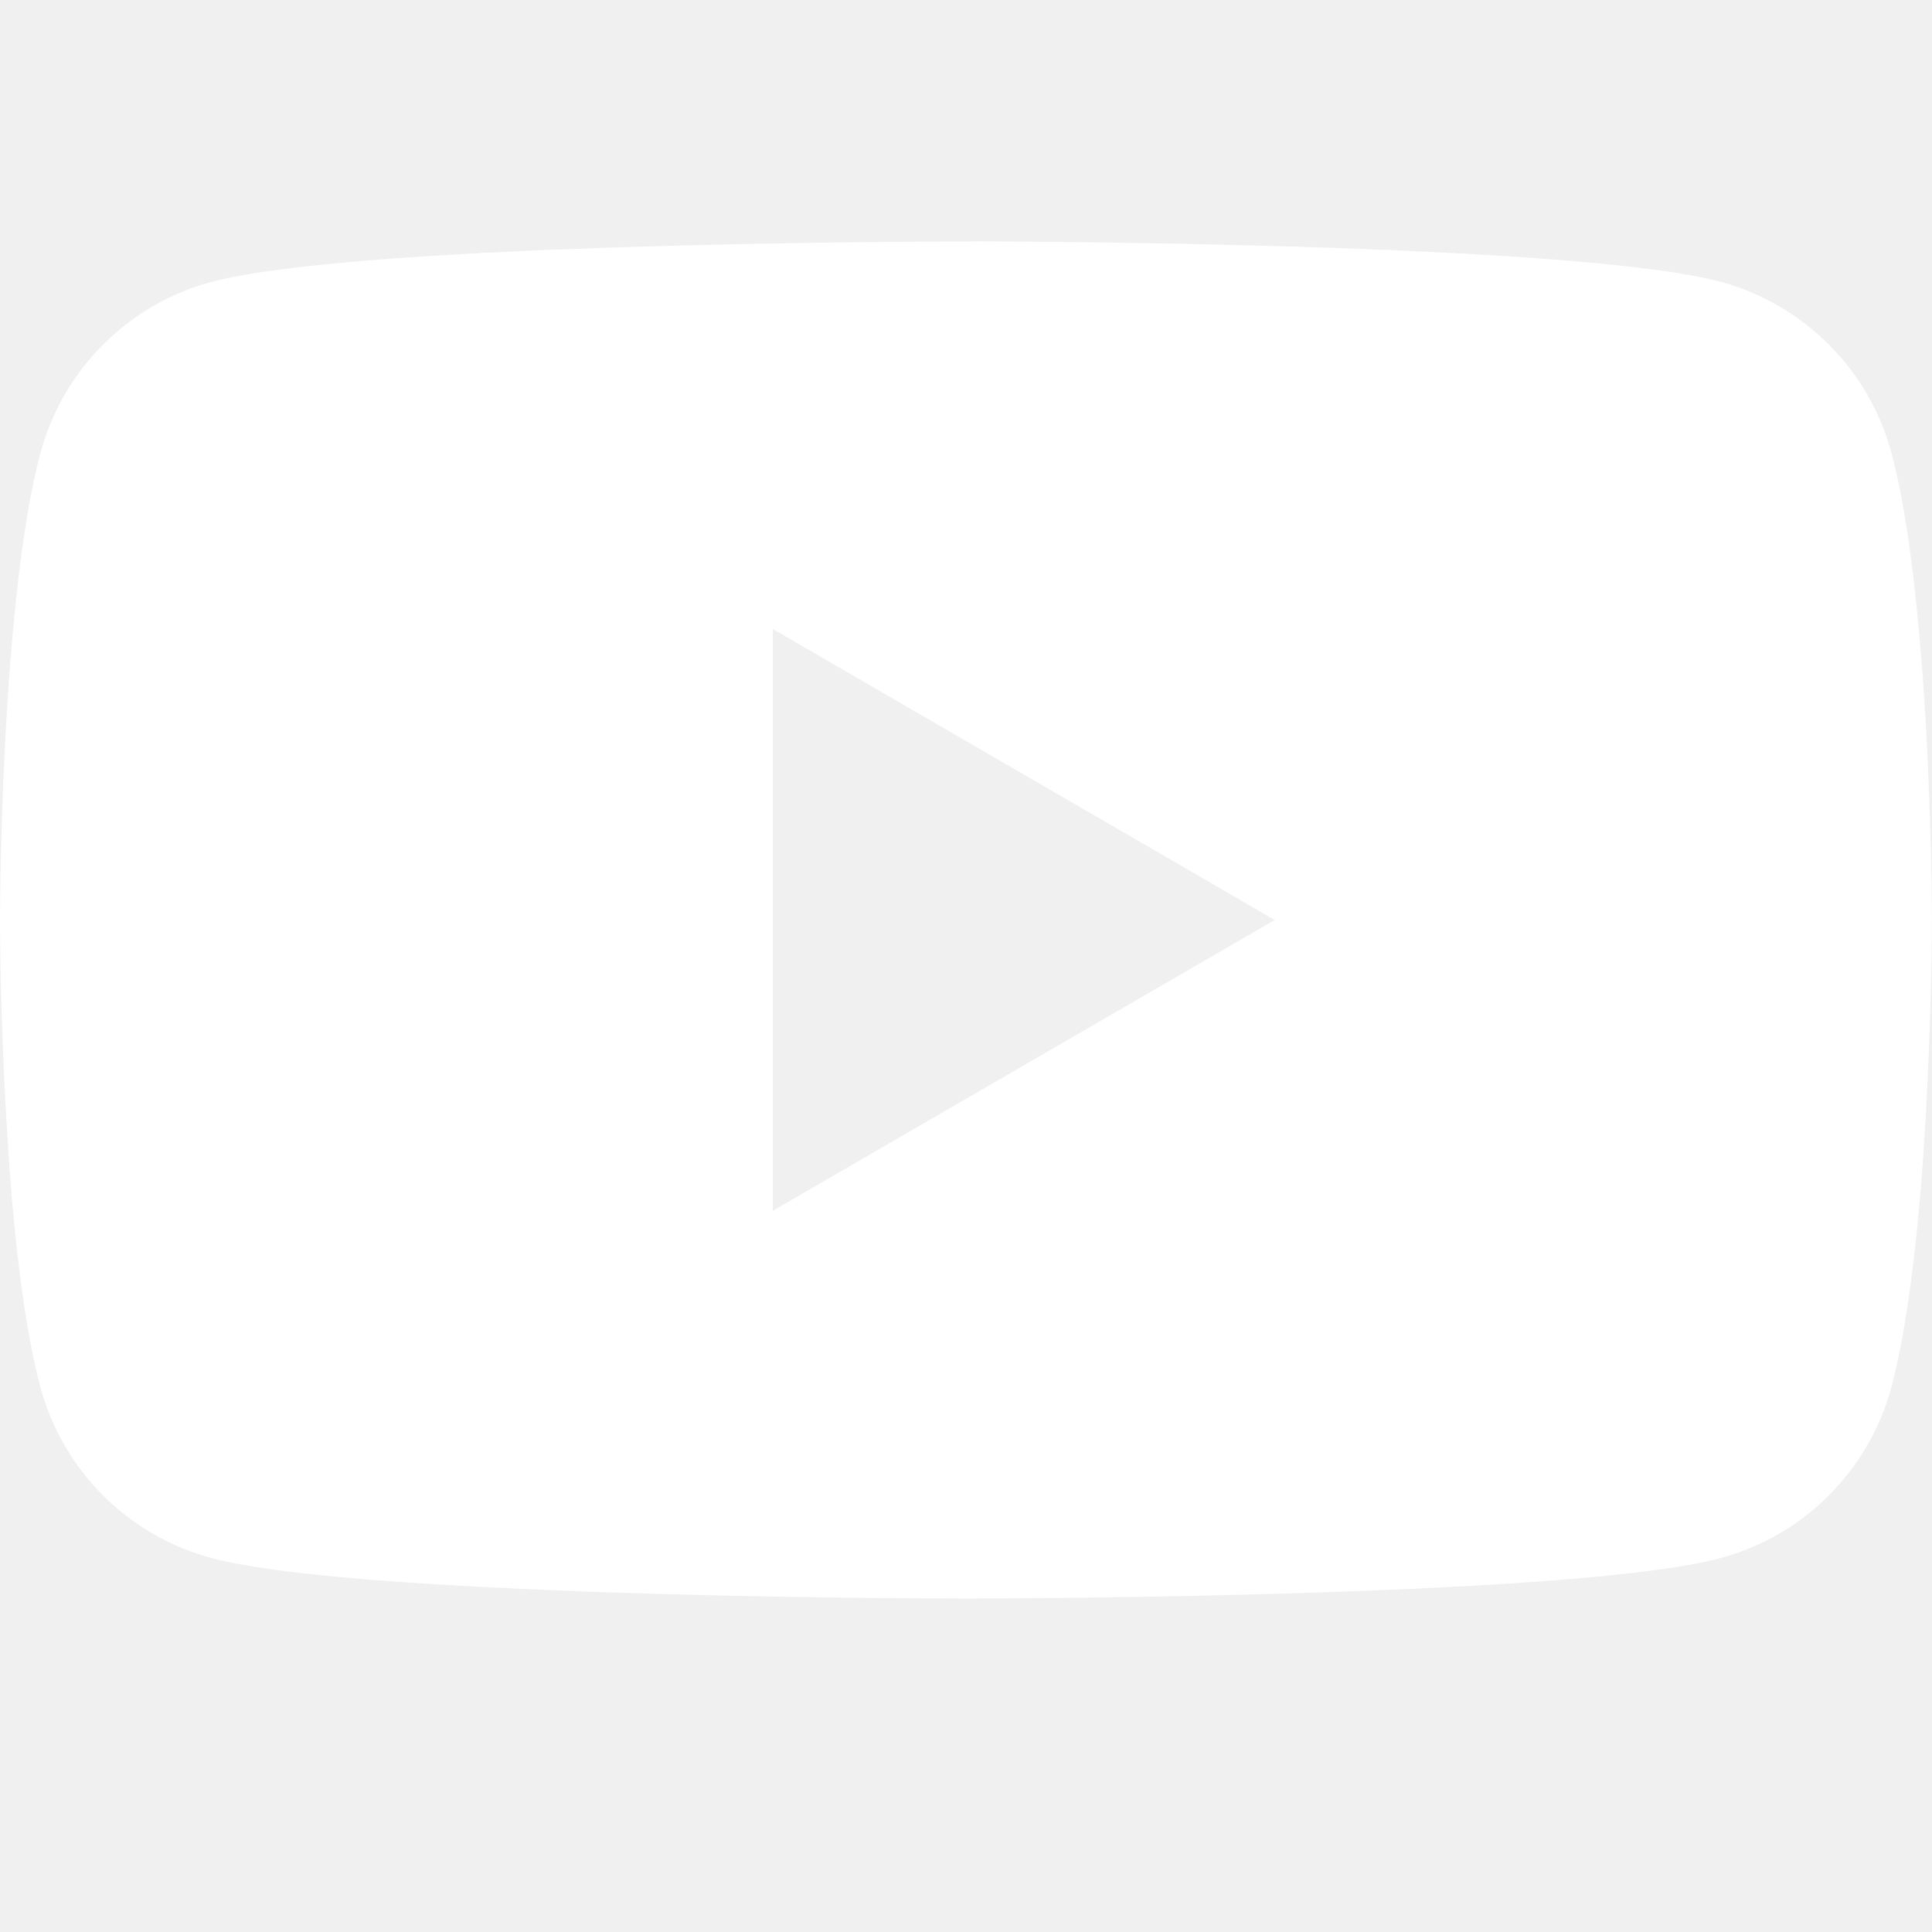
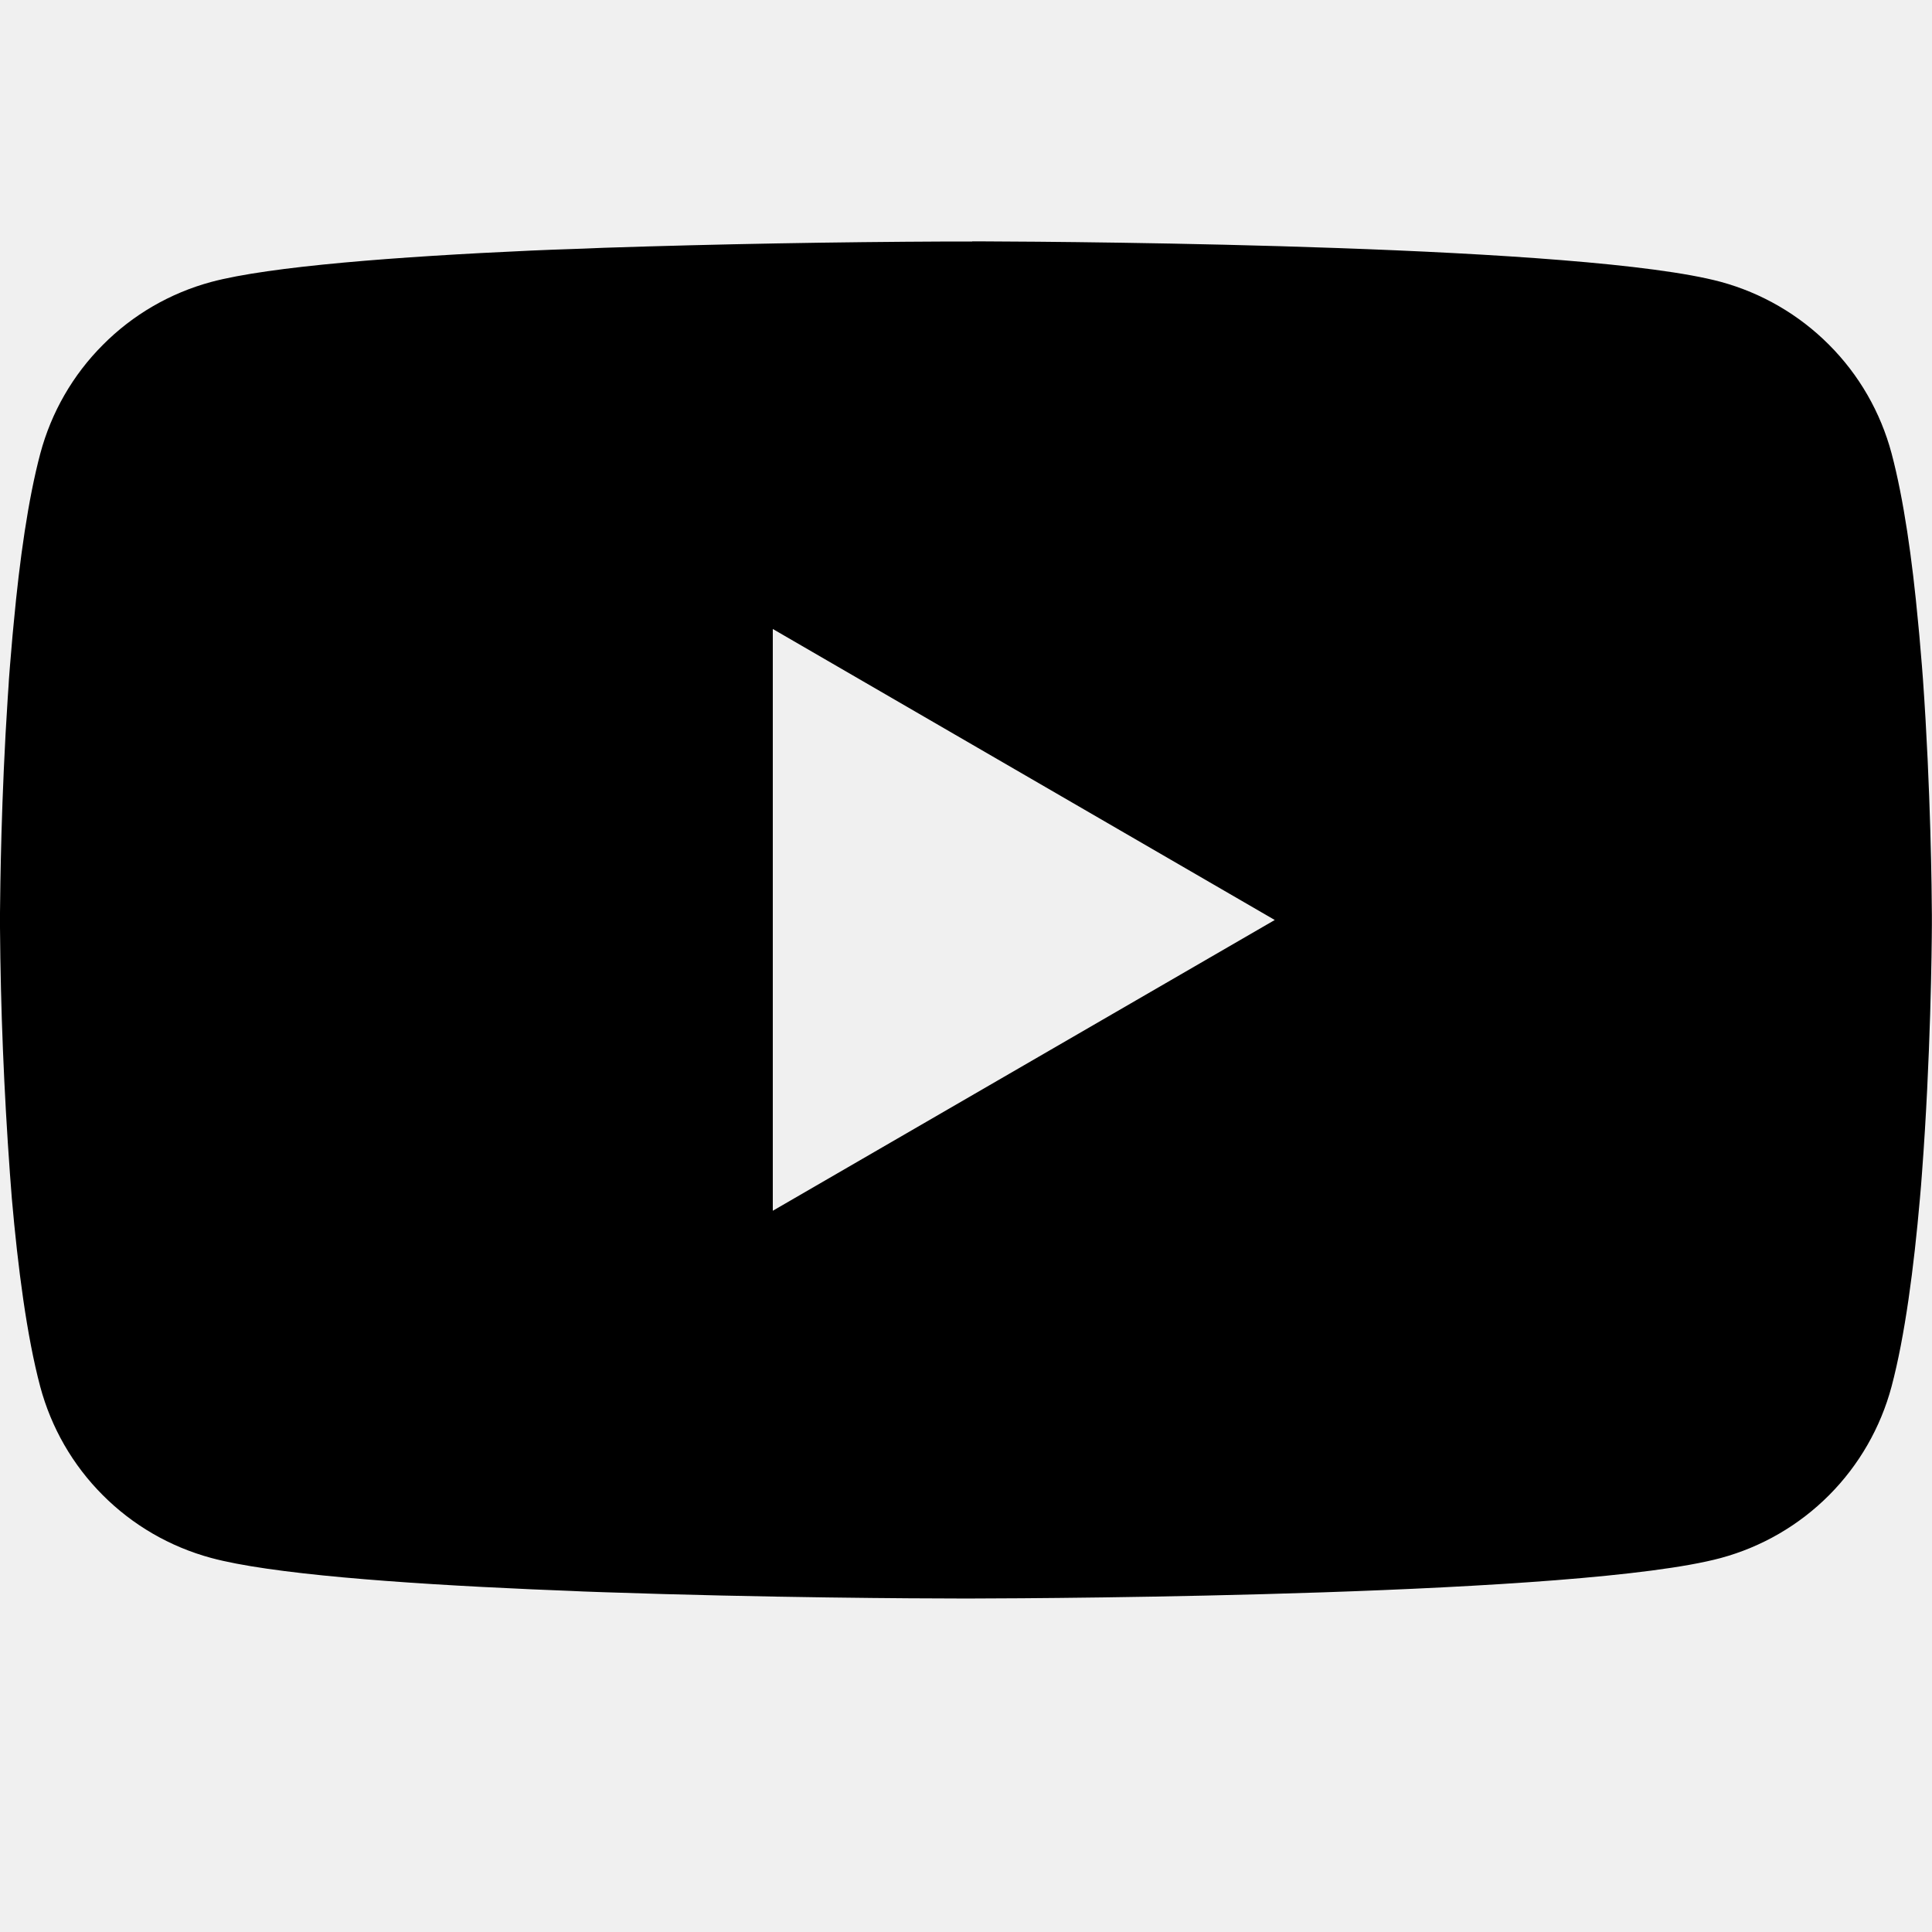
<svg xmlns="http://www.w3.org/2000/svg" width="16" height="16" viewBox="0 0 16 16" fill="none">
  <g clip-path="url(#clip0_5_207)">
-     <path d="M8.051 1.999H8.14C8.962 2.002 13.127 2.032 14.25 2.334C14.589 2.426 14.899 2.606 15.147 2.855C15.396 3.104 15.574 3.414 15.665 3.754C15.766 4.134 15.837 4.637 15.885 5.156L15.895 5.26L15.917 5.52L15.925 5.624C15.99 6.538 15.998 7.394 15.999 7.581V7.656C15.998 7.85 15.989 8.764 15.917 9.716L15.909 9.821L15.9 9.925C15.85 10.497 15.776 11.065 15.665 11.483C15.574 11.823 15.396 12.133 15.148 12.382C14.899 12.632 14.59 12.811 14.25 12.903C13.09 13.215 8.681 13.237 8.07 13.238H7.928C7.619 13.238 6.341 13.232 5.001 13.186L4.831 13.18L4.744 13.176L4.573 13.169L4.402 13.162C3.292 13.113 2.235 13.034 1.748 12.902C1.408 12.81 1.099 12.631 0.851 12.382C0.602 12.133 0.424 11.823 0.333 11.483C0.222 11.066 0.148 10.497 0.098 9.925L0.09 9.82L0.082 9.716C0.033 9.038 0.005 8.359 0 7.68L0 7.558C0.002 7.343 0.01 6.6 0.064 5.78L0.071 5.677L0.074 5.625L0.082 5.521L0.104 5.261L0.114 5.157C0.162 4.638 0.233 4.134 0.334 3.755C0.425 3.415 0.603 3.105 0.852 2.856C1.1 2.606 1.409 2.427 1.749 2.335C2.236 2.205 3.293 2.125 4.403 2.075L4.573 2.068L4.745 2.062L4.831 2.059L5.002 2.052C5.954 2.021 6.906 2.004 7.858 2H8.051V1.999ZM6.4 5.209V10.027L10.557 7.619L6.4 5.209Z" fill="white" />
+     <path d="M8.051 1.999H8.14C8.962 2.002 13.127 2.032 14.25 2.334C14.589 2.426 14.899 2.606 15.147 2.855C15.396 3.104 15.574 3.414 15.665 3.754C15.766 4.134 15.837 4.637 15.885 5.156L15.895 5.26L15.917 5.52L15.925 5.624C15.99 6.538 15.998 7.394 15.999 7.581V7.656C15.998 7.85 15.989 8.764 15.917 9.716L15.909 9.821L15.9 9.925C15.85 10.497 15.776 11.065 15.665 11.483C15.574 11.823 15.396 12.133 15.148 12.382C14.899 12.632 14.59 12.811 14.25 12.903C13.09 13.215 8.681 13.237 8.07 13.238H7.928C7.619 13.238 6.341 13.232 5.001 13.186L4.831 13.18L4.744 13.176L4.573 13.169L4.402 13.162C3.292 13.113 2.235 13.034 1.748 12.902C1.408 12.81 1.099 12.631 0.851 12.382C0.602 12.133 0.424 11.823 0.333 11.483C0.222 11.066 0.148 10.497 0.098 9.925L0.09 9.82L0.082 9.716C0.033 9.038 0.005 8.359 0 7.68L0 7.558C0.002 7.343 0.01 6.6 0.064 5.78L0.071 5.677L0.074 5.625L0.082 5.521L0.104 5.261L0.114 5.157C0.162 4.638 0.233 4.134 0.334 3.755C0.425 3.415 0.603 3.105 0.852 2.856C1.1 2.606 1.409 2.427 1.749 2.335C2.236 2.205 3.293 2.125 4.403 2.075L4.573 2.068L4.745 2.062L4.831 2.059L5.002 2.052C5.954 2.021 6.906 2.004 7.858 2H8.051V1.999ZM6.4 5.209V10.027L10.557 7.619L6.4 5.209Z" fill="black" />
  </g>
  <defs>
    <clipPath id="clip0_5_207">
      <rect width="16" height="16" fill="white" />
    </clipPath>
  </defs>
</svg>
